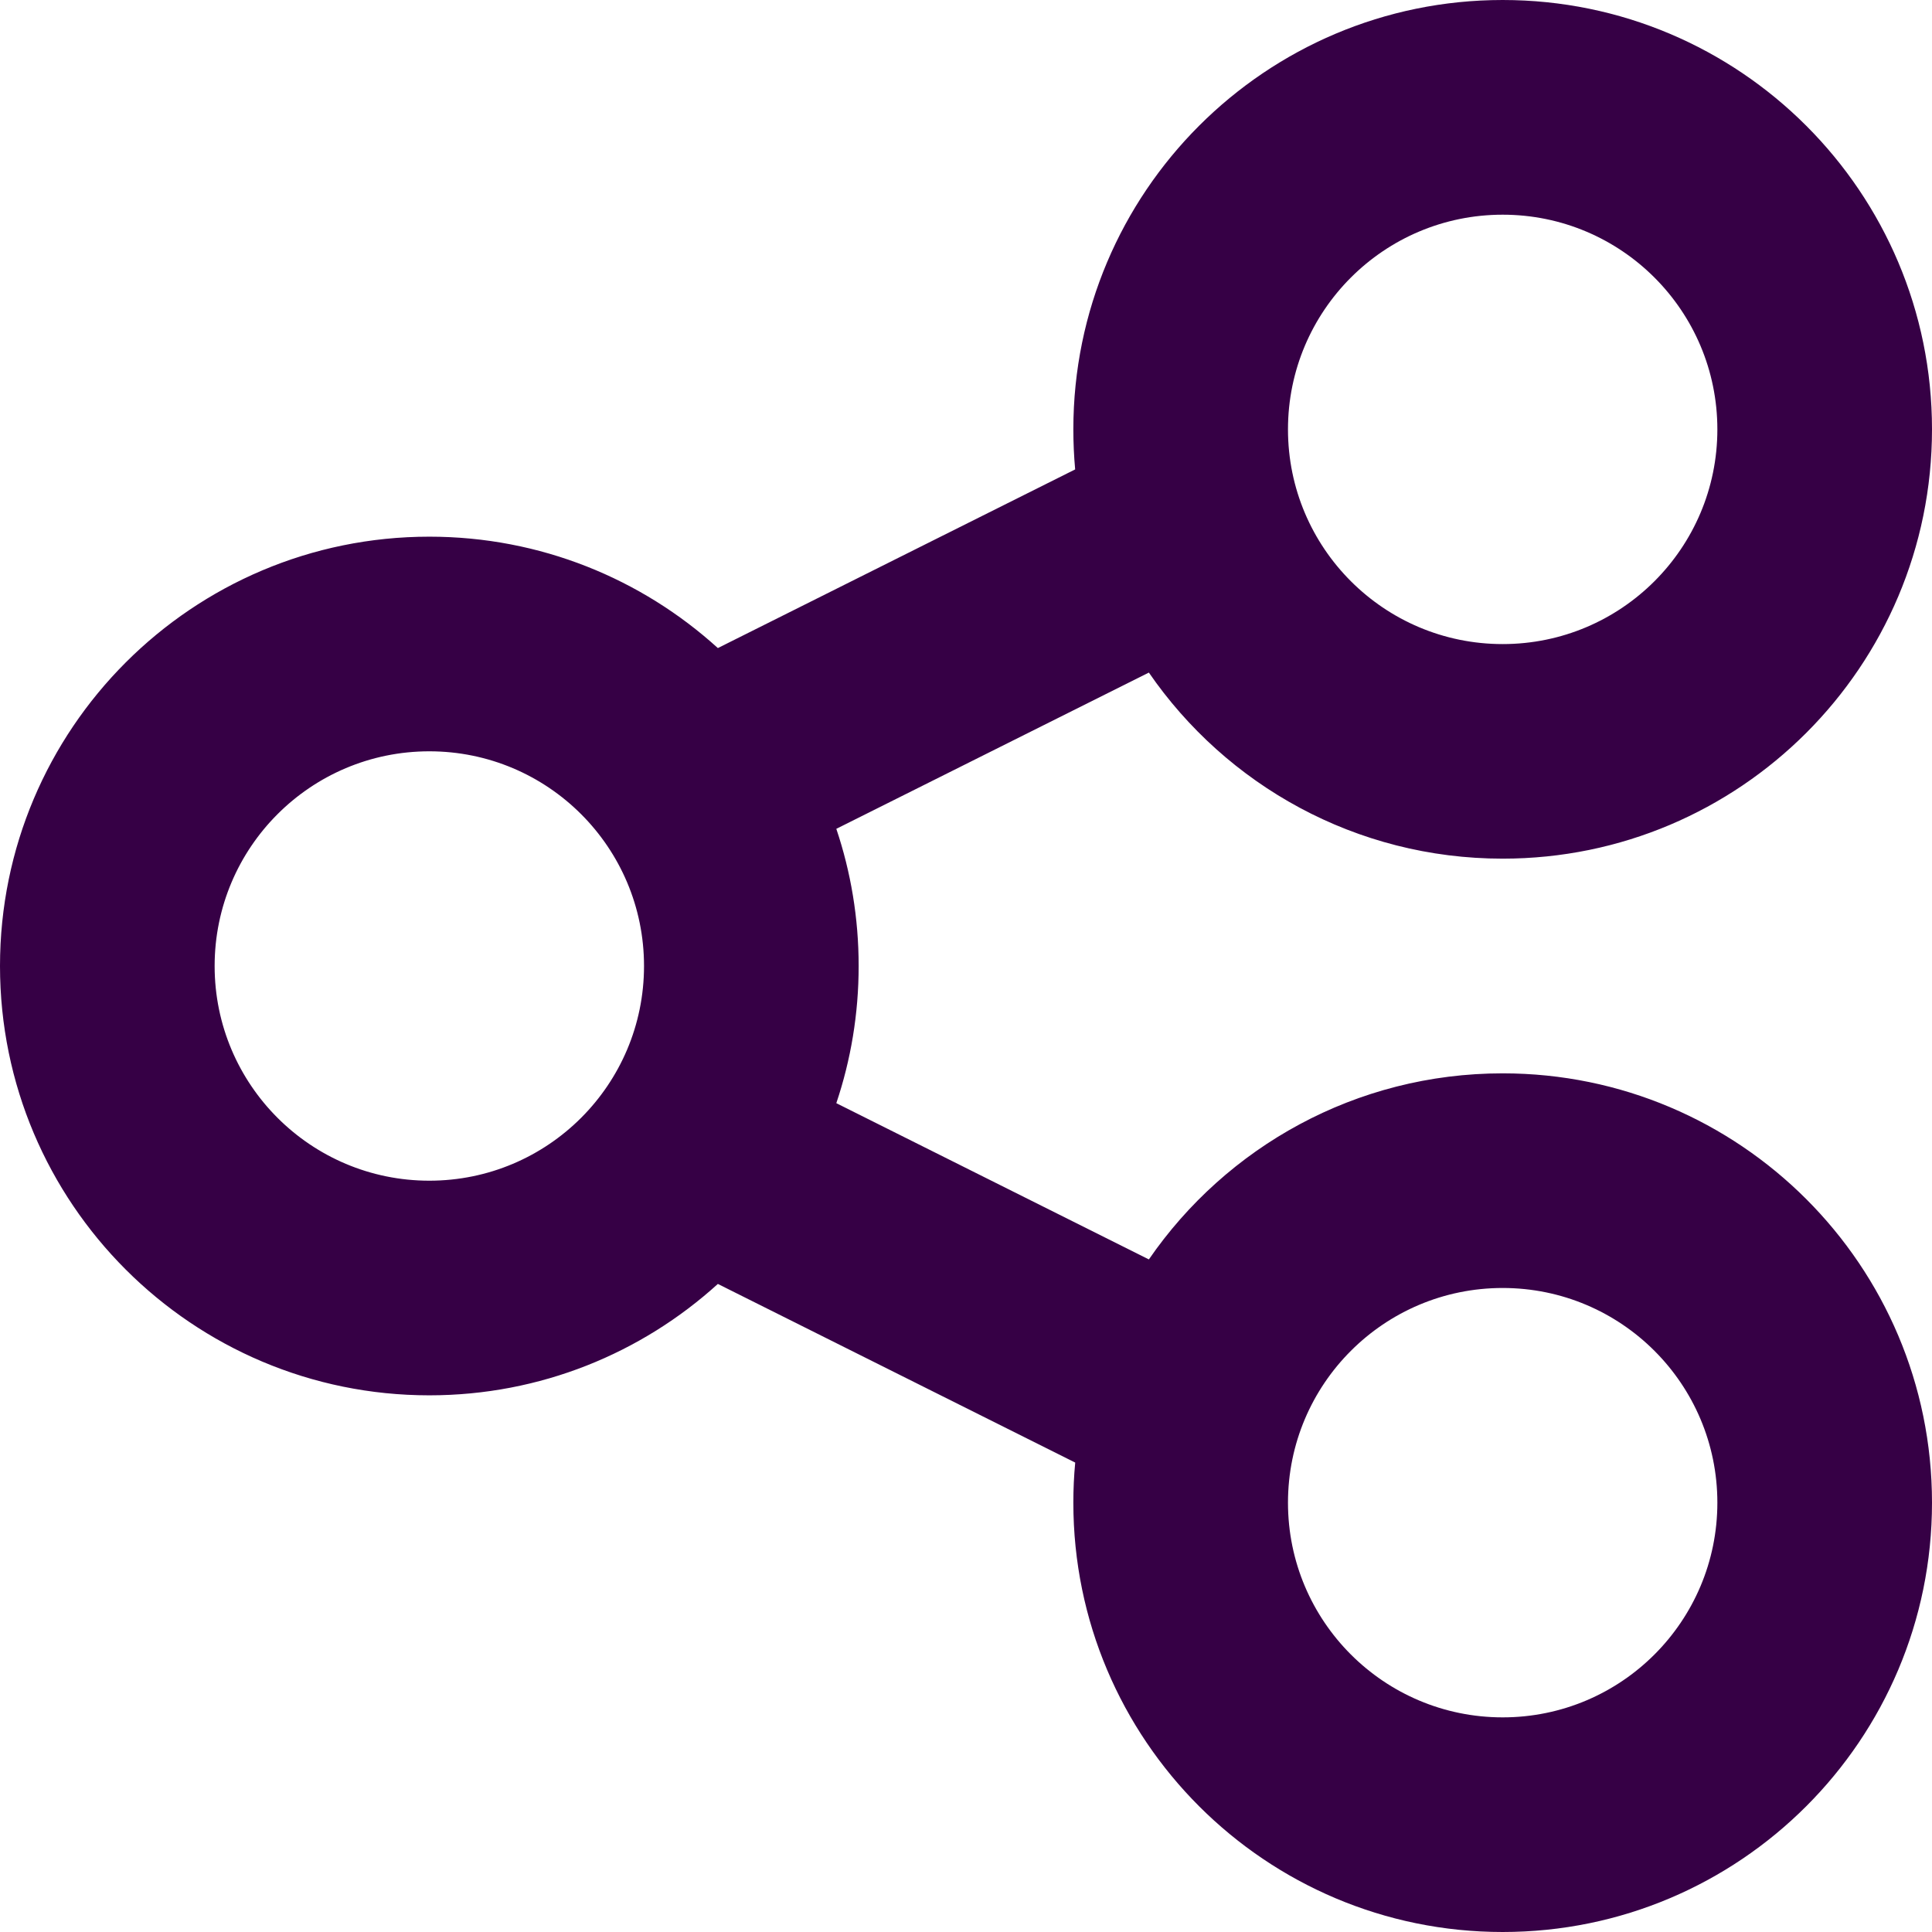
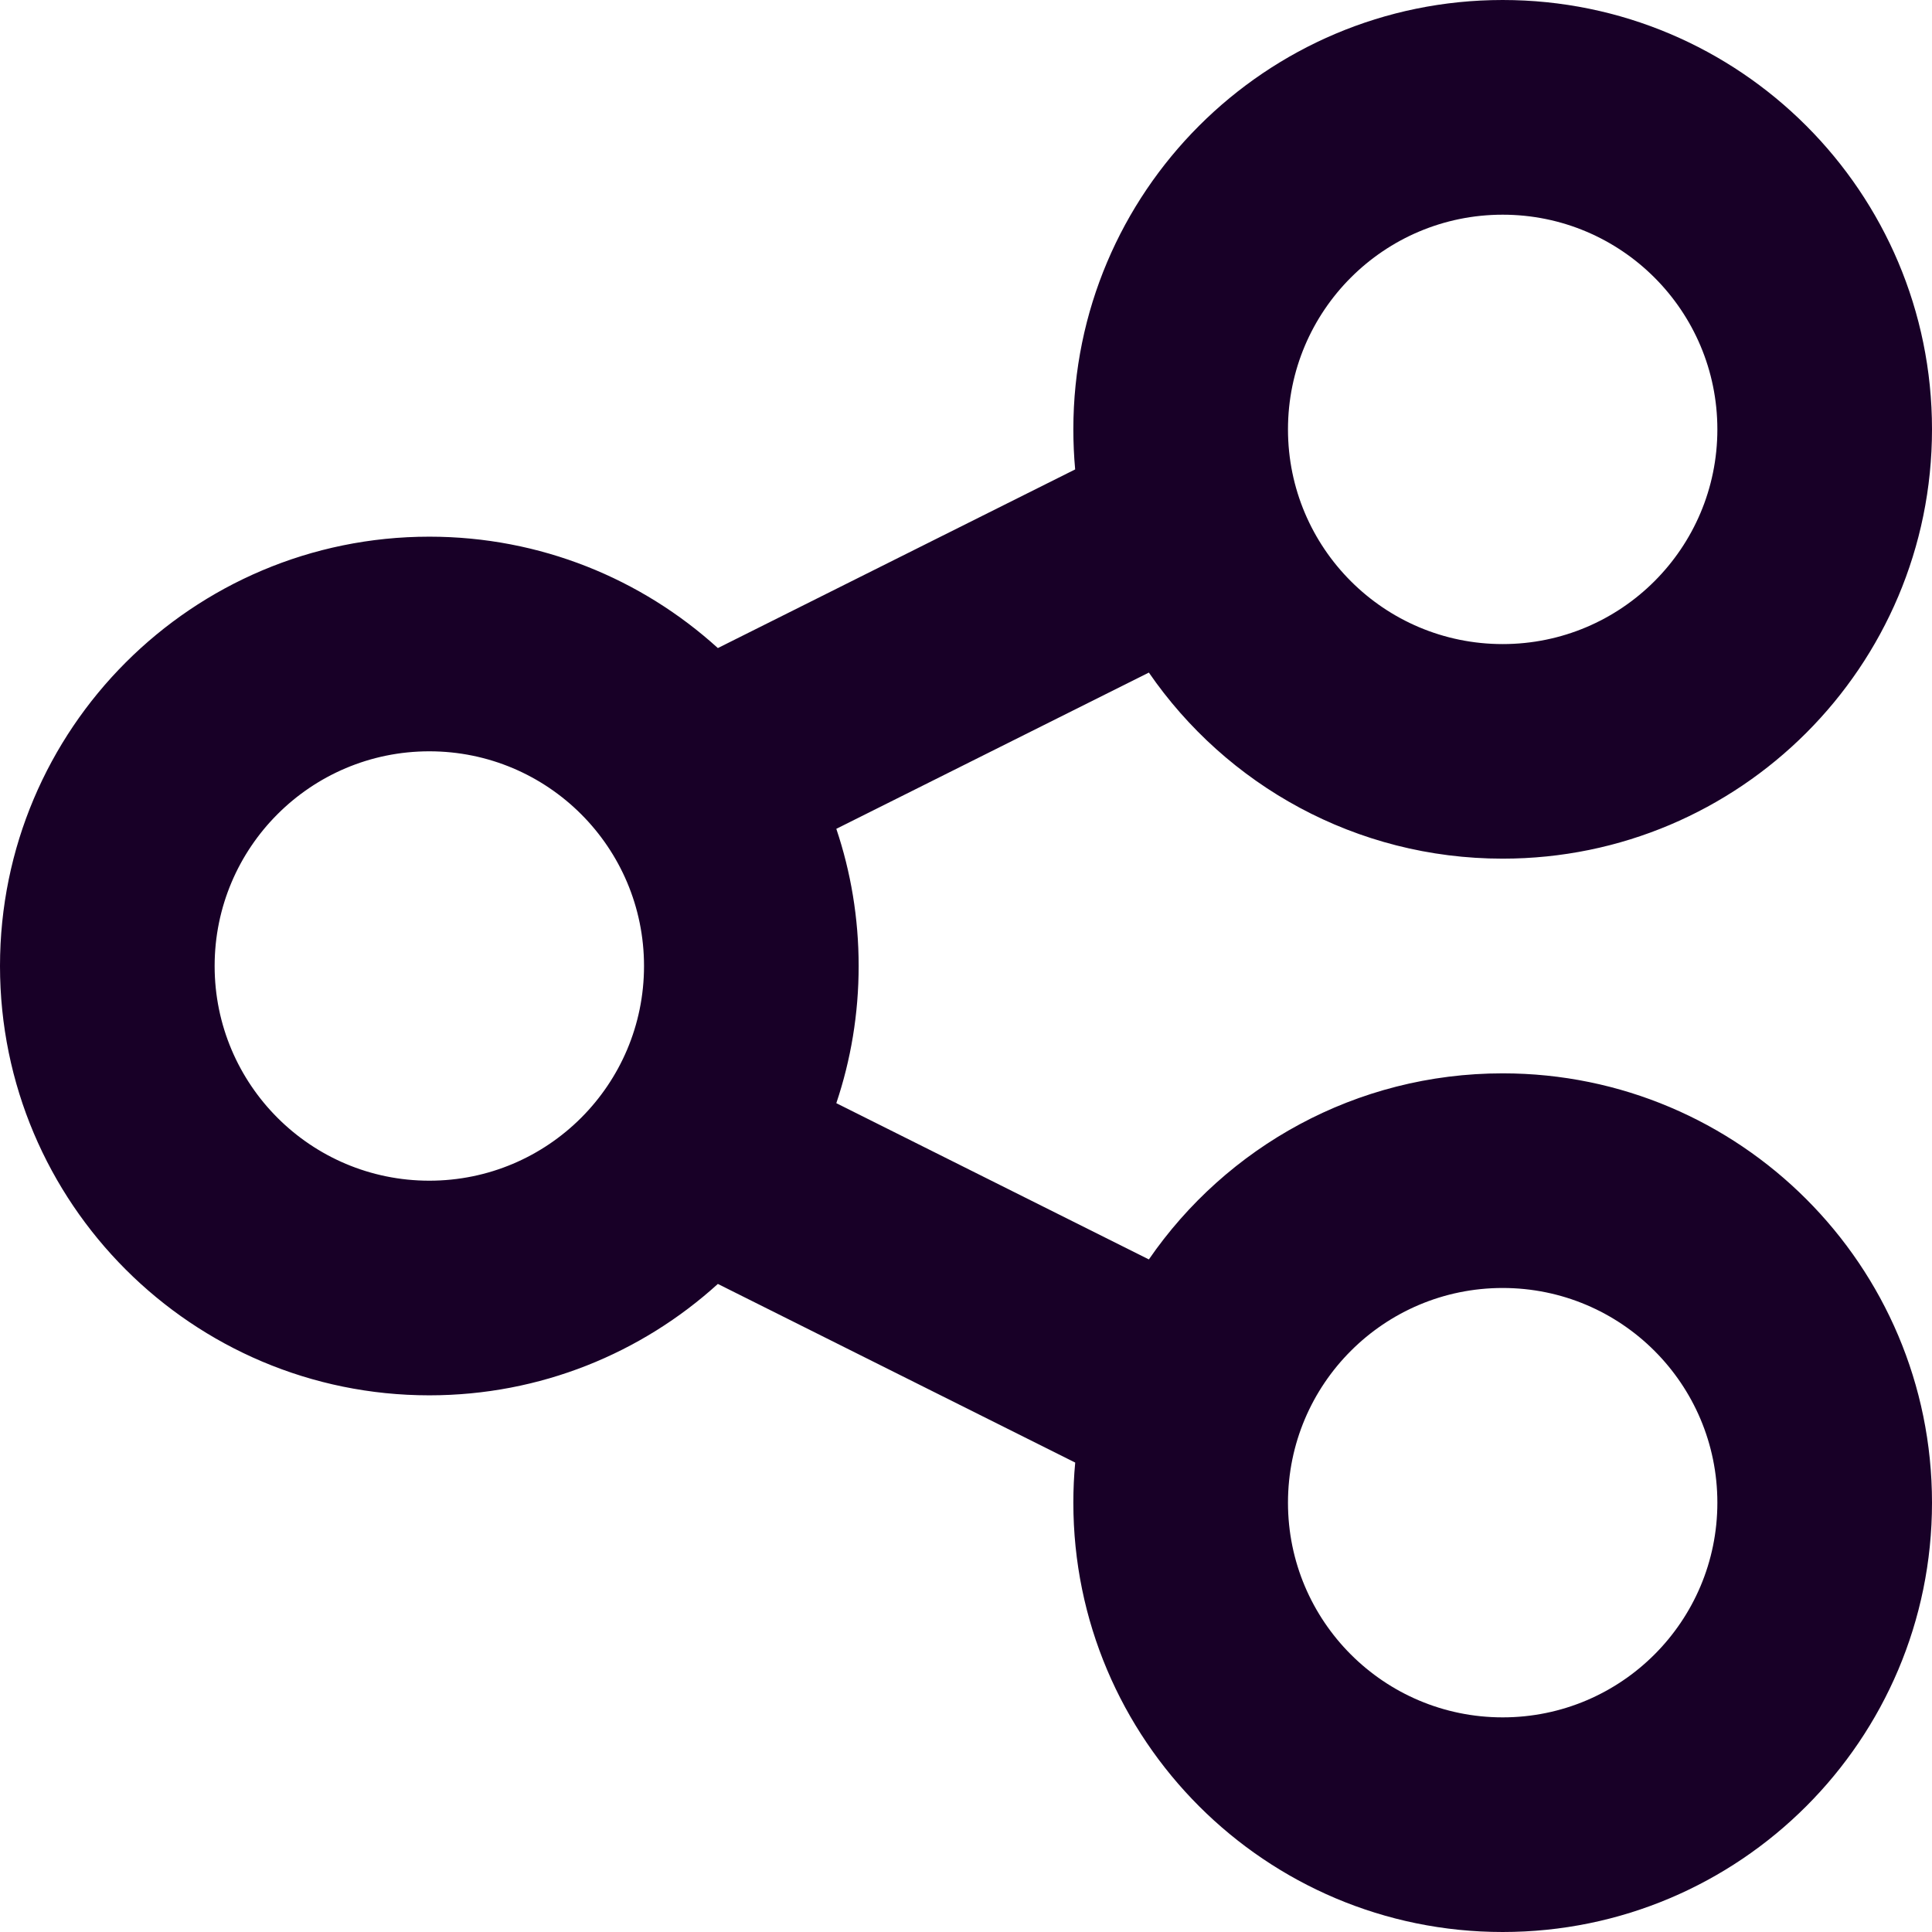
<svg xmlns="http://www.w3.org/2000/svg" fill="none" height="32" viewBox="0 0 32 32" width="32" version="1.1" id="svg4">
  <defs id="defs8" />
-   <path clip-rule="evenodd" d="m 24.889,3.556 c -1.964,0 -3.556,1.592 -3.556,3.556 0,1.964 1.592,3.556 3.556,3.556 1.964,0 3.556,-1.592 3.556,-3.556 0,-1.964 -1.592,-3.556 -3.556,-3.556 z M 17.778,7.111 C 17.778,3.184 20.962,0 24.889,0 28.816,0 32,3.184 32,7.111 c 0,3.927 -3.184,7.111 -7.111,7.111 -2.432,0 -4.578,-1.22 -5.86,-3.082 l -5.177,2.588 c 0.24,0.713 0.37,1.477 0.37,2.272 0,0.794 -0.13,1.558 -0.37,2.272 l 5.177,2.588 c 1.282,-1.862 3.429,-3.082 5.86,-3.082 C 28.816,17.778 32,20.962 32,24.889 32,28.816 28.816,32 24.889,32 20.962,32 17.778,28.816 17.778,24.889 c 0,-0.224 0.01,-0.445 0.031,-0.664 L 11.89,21.266 C 10.627,22.412 8.951,23.111 7.111,23.111 3.184,23.111 0,19.927 0,16 0,12.073 3.184,8.889 7.111,8.889 c 1.84,0 3.516,0.699 4.779,1.845 L 17.808,7.775 C 17.788,7.556 17.778,7.335 17.778,7.111 Z M 7.111,12.444 c -1.964,0 -3.556,1.592 -3.556,3.556 0,1.964 1.592,3.556 3.556,3.556 1.964,0 3.556,-1.592 3.556,-3.556 0,-1.964 -1.592,-3.556 -3.556,-3.556 z m 17.778,8.889 c -1.964,0 -3.556,1.592 -3.556,3.556 0,1.964 1.592,3.556 3.556,3.556 1.964,0 3.556,-1.592 3.556,-3.556 0,-1.964 -1.592,-3.556 -3.556,-3.556 z" fill="#360045" fill-rule="evenodd" id="path2" style="stroke-width:1.778" />
+   <path clip-rule="evenodd" d="m 24.889,3.556 c -1.964,0 -3.556,1.592 -3.556,3.556 0,1.964 1.592,3.556 3.556,3.556 1.964,0 3.556,-1.592 3.556,-3.556 0,-1.964 -1.592,-3.556 -3.556,-3.556 z M 17.778,7.111 C 17.778,3.184 20.962,0 24.889,0 28.816,0 32,3.184 32,7.111 c 0,3.927 -3.184,7.111 -7.111,7.111 -2.432,0 -4.578,-1.22 -5.86,-3.082 l -5.177,2.588 c 0.24,0.713 0.37,1.477 0.37,2.272 0,0.794 -0.13,1.558 -0.37,2.272 l 5.177,2.588 c 1.282,-1.862 3.429,-3.082 5.86,-3.082 C 28.816,17.778 32,20.962 32,24.889 32,28.816 28.816,32 24.889,32 20.962,32 17.778,28.816 17.778,24.889 c 0,-0.224 0.01,-0.445 0.031,-0.664 L 11.89,21.266 C 10.627,22.412 8.951,23.111 7.111,23.111 3.184,23.111 0,19.927 0,16 0,12.073 3.184,8.889 7.111,8.889 c 1.84,0 3.516,0.699 4.779,1.845 L 17.808,7.775 C 17.788,7.556 17.778,7.335 17.778,7.111 Z M 7.111,12.444 c -1.964,0 -3.556,1.592 -3.556,3.556 0,1.964 1.592,3.556 3.556,3.556 1.964,0 3.556,-1.592 3.556,-3.556 0,-1.964 -1.592,-3.556 -3.556,-3.556 z m 17.778,8.889 c -1.964,0 -3.556,1.592 -3.556,3.556 0,1.964 1.592,3.556 3.556,3.556 1.964,0 3.556,-1.592 3.556,-3.556 0,-1.964 -1.592,-3.556 -3.556,-3.556 z" fill="#180027" fill-rule="evenodd" id="path2" style="stroke-width:1.778" />
</svg>
